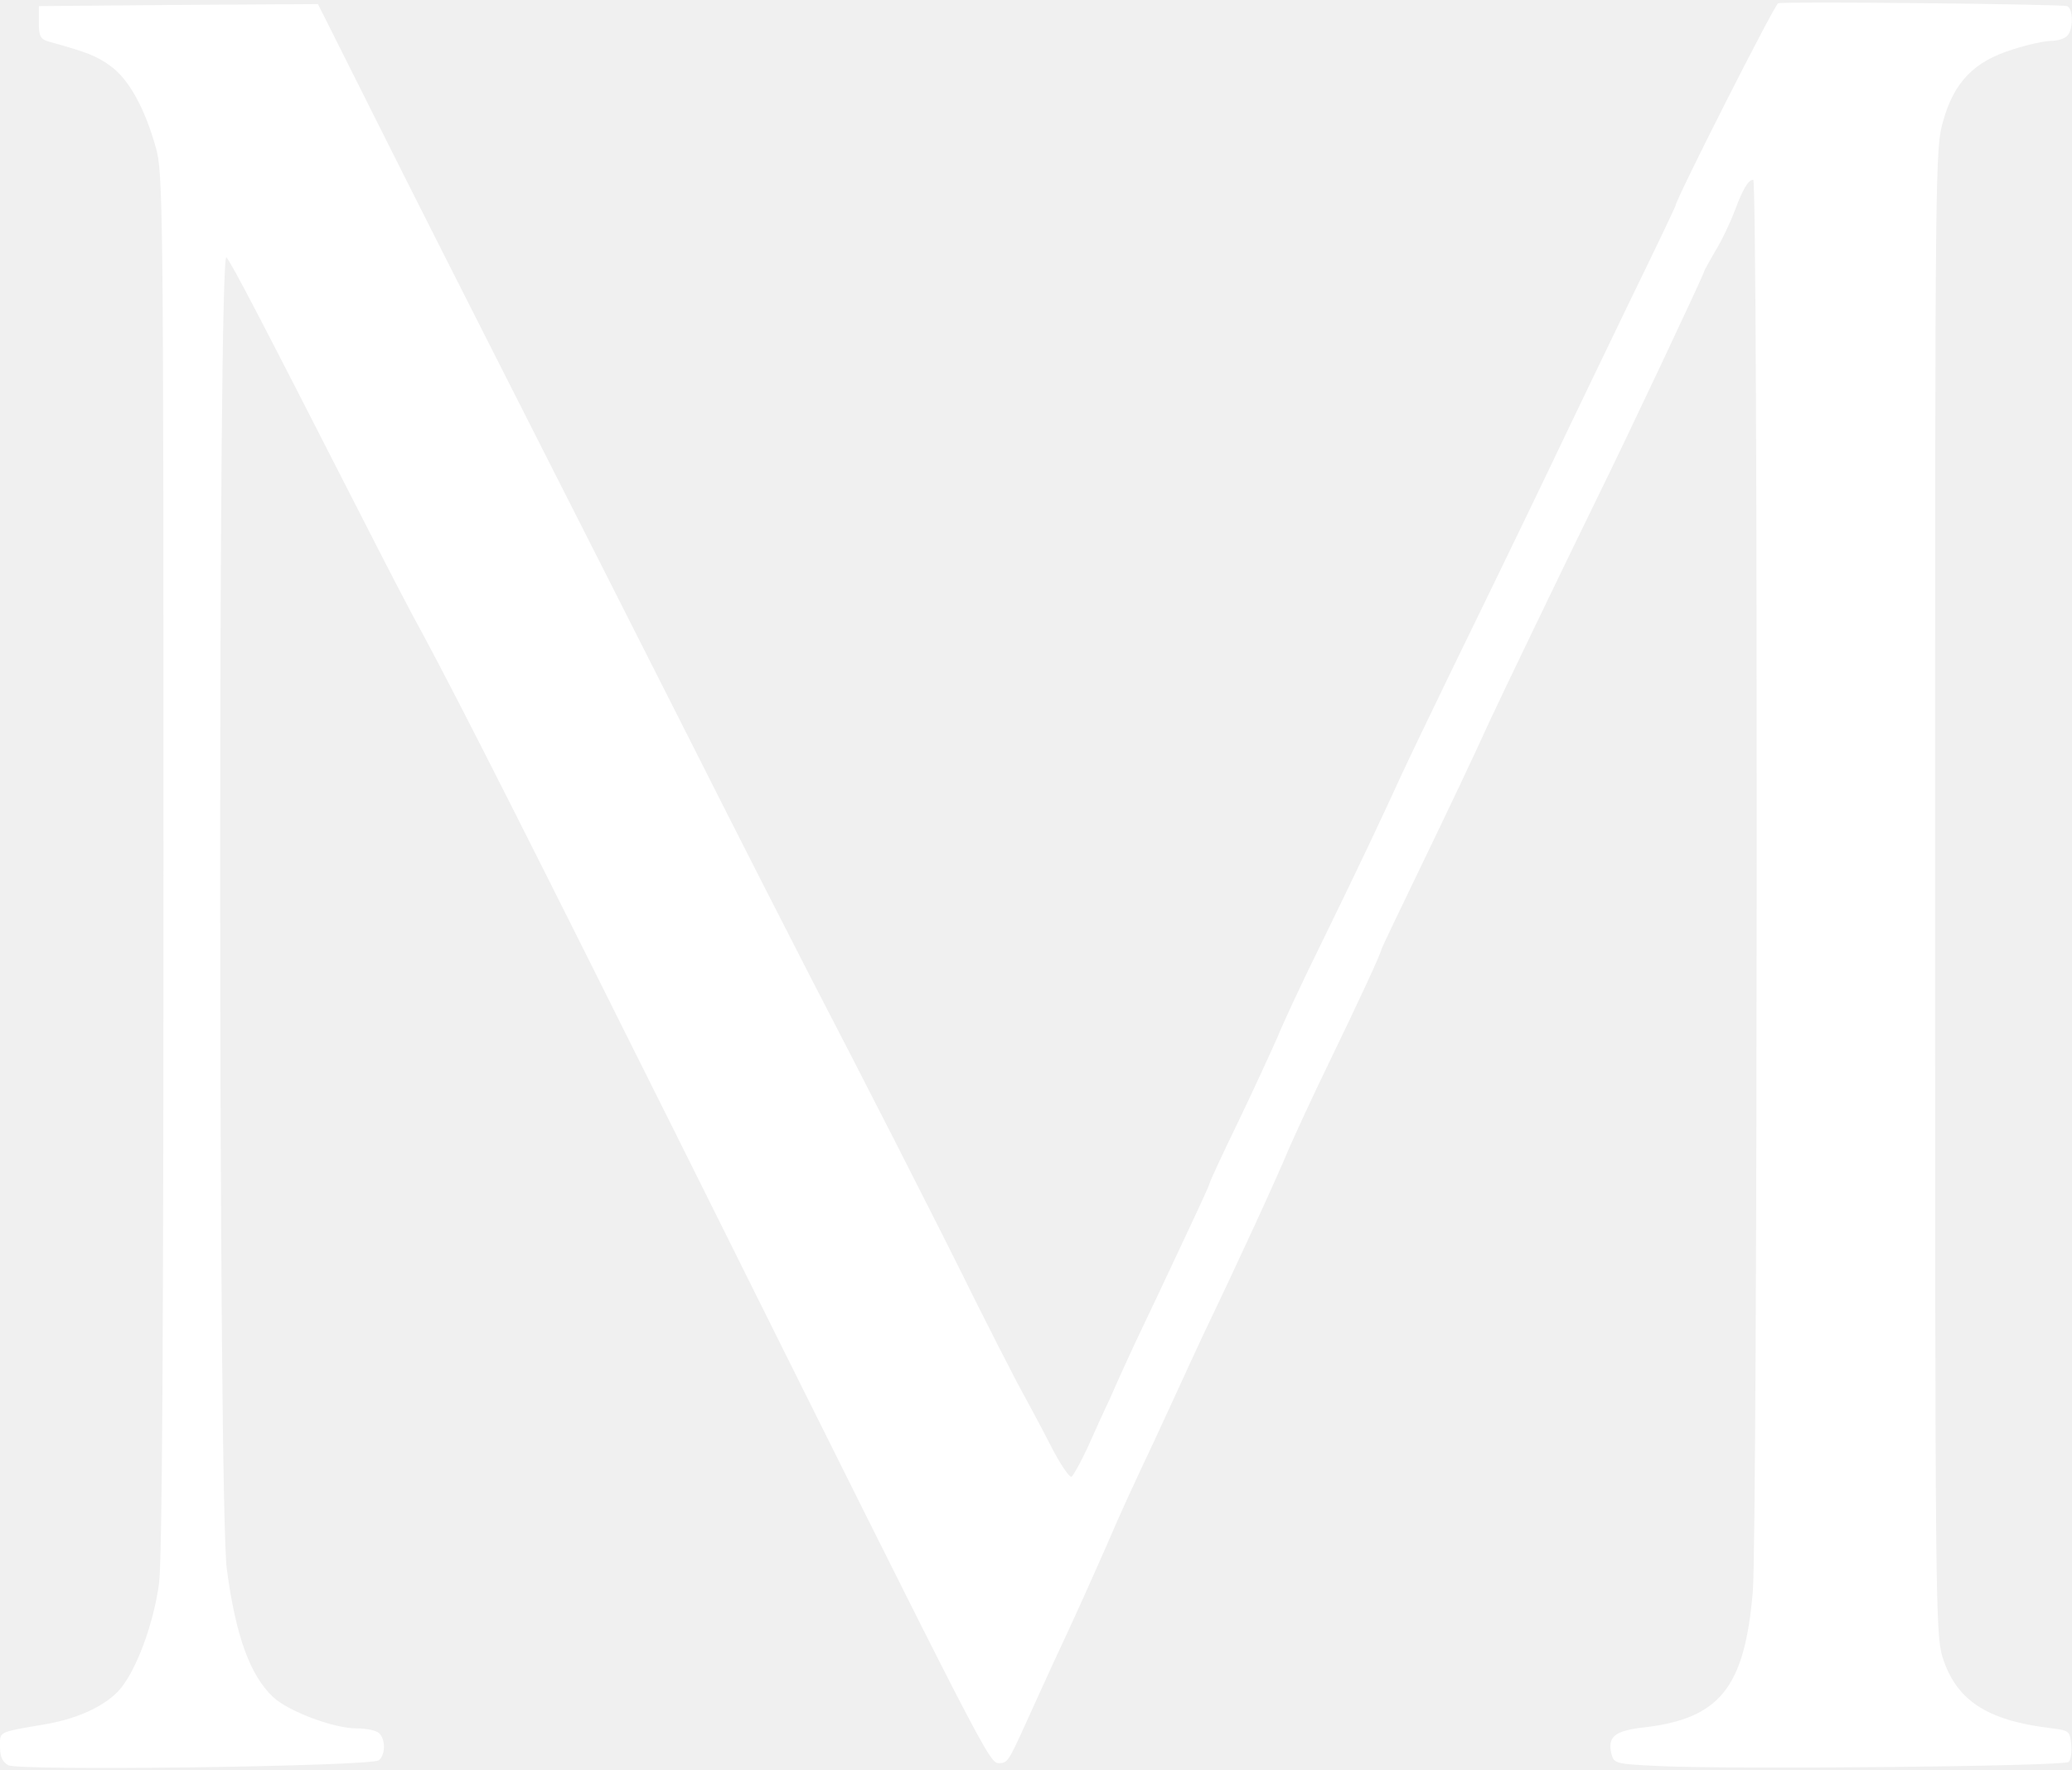
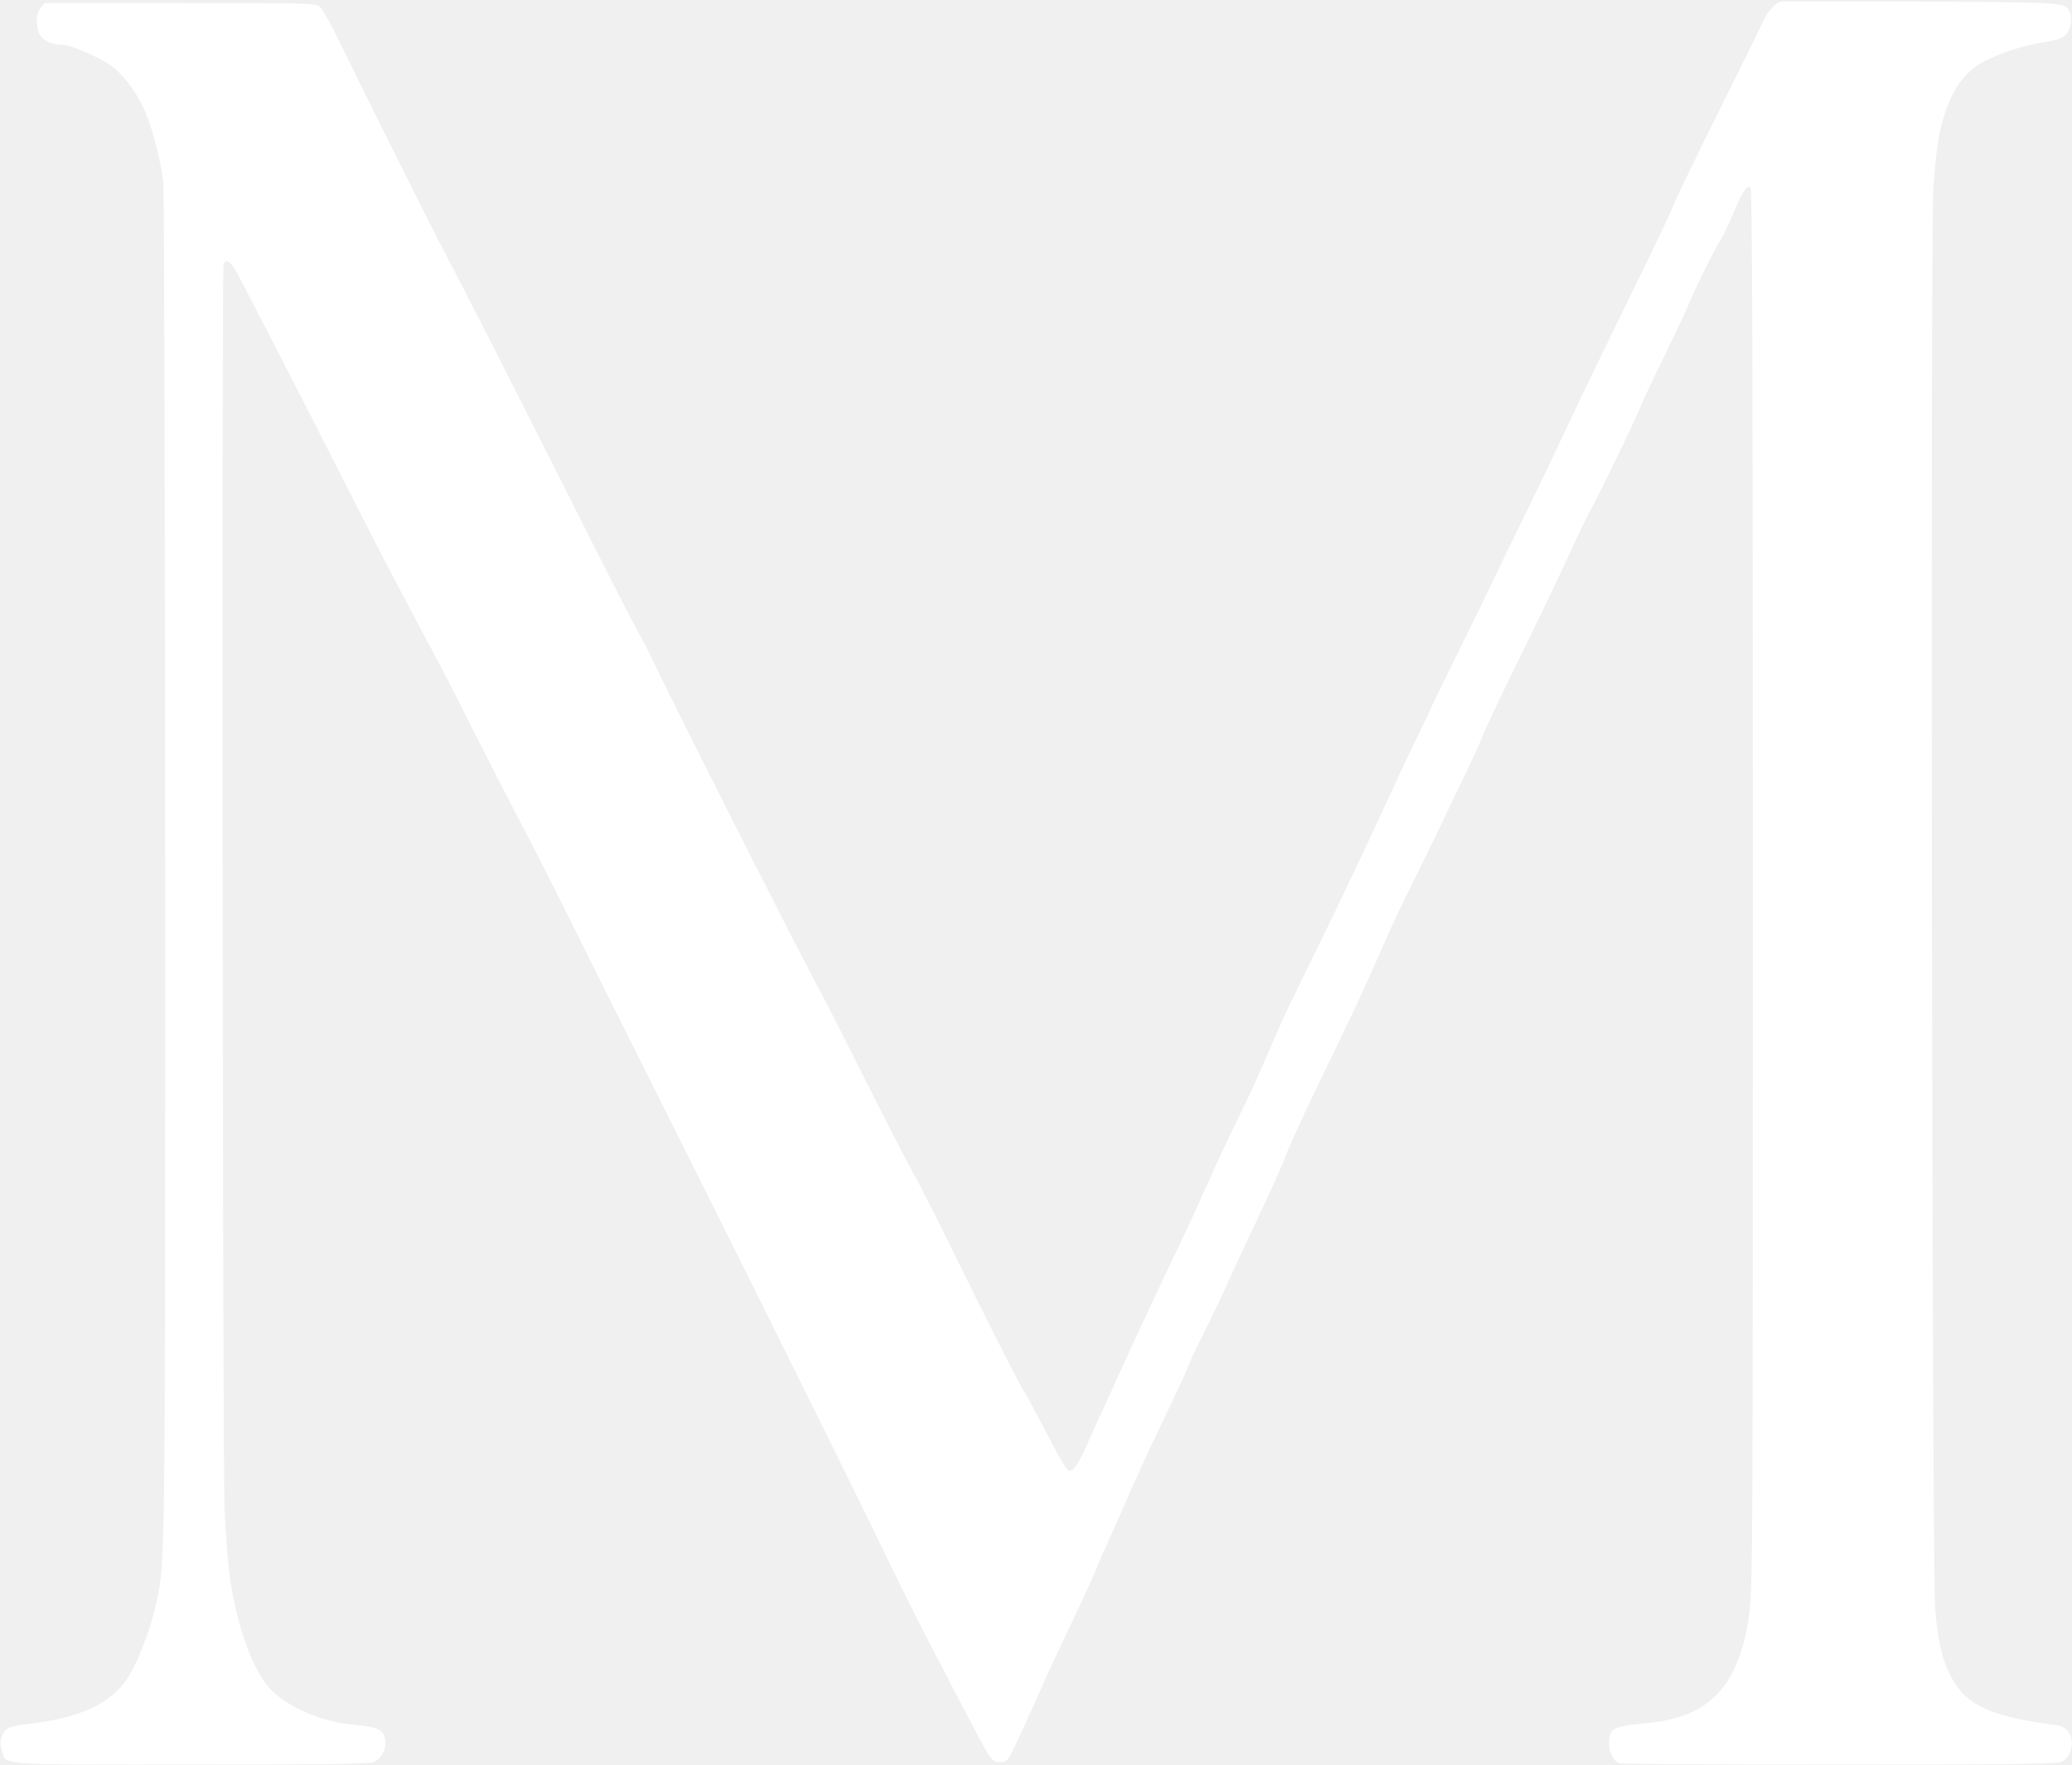
- <svg xmlns="http://www.w3.org/2000/svg" width="507.00" height="433.00" viewBox="0 0 507.00 433.00" shape-rendering="geometricPrecision">
-   <g transform="translate(0,433) scale(0.1,-0.1)" fill="#FFFFFF" stroke="none">
-     <path d="M4351 4322 c-9 -3 -251 -481 -251 -495 0 -2 -49 -105 -109 -228 -59 -123 -130 -269 -156 -324 -47 -99 -132 -276 -290 -600 -45 -93 -97 -201 -115 -240 -49 -107 -104 -224 -195 -410 -46 -93 -95 -198 -109 -233 -15 -34 -58 -128 -96 -207 -39 -80 -70 -148 -70 -150 0 -5 -25 -58 -128 -277 -28 -59 -61 -128 -73 -155 -12 -26 -32 -70 -44 -98 -13 -27 -37 -80 -53 -116 -17 -37 -35 -69 -40 -73 -5 -3 -28 31 -51 76 -23 45 -60 114 -82 154 -21 40 -66 128 -100 196 -96 195 -289 572 -408 801 -32 62 -166 324 -296 582 -131 259 -319 630 -418 825 -99 195 -250 493 -335 663 l-154 307 -341 -2 -342 -3 0 -40 c0 -34 4 -41 25 -47 94 -26 117 -35 151 -60 44 -32 83 -102 110 -198 18 -62 19 -137 19 -1752 0 -1152 -3 -1711 -11 -1764 -12 -89 -48 -192 -86 -246 -31 -46 -104 -83 -193 -98 -117 -20 -110 -17 -110 -55 0 -24 6 -37 20 -45 27 -15 889 -3 907 12 16 13 17 50 1 66 -7 7 -31 12 -55 12 -57 0 -168 42 -205 77 -56 53 -91 148 -113 313 -21 153 -22 3232 -1 3210 13 -14 87 -157 326 -625 56 -110 124 -242 152 -292 100 -186 266 -515 674 -1333 715 -1436 714 -1435 739 -1435 20 0 23 5 64 95 16 36 46 101 66 145 60 128 95 207 136 300 28 66 62 140 114 250 23 50 50 108 60 130 10 22 37 81 60 130 91 190 175 373 209 454 14 32 56 124 94 202 79 163 132 278 132 285 0 2 39 84 86 181 87 180 146 305 179 378 23 50 175 366 265 550 72 146 260 545 260 551 0 2 13 25 28 51 16 26 37 71 47 98 20 53 33 75 45 75 12 0 11 -3305 -1 -3455 -20 -236 -81 -312 -270 -333 -68 -8 -86 -23 -76 -64 6 -24 10 -25 114 -30 177 -9 994 -1 1005 10 5 5 8 25 6 43 -3 33 -5 34 -53 40 -155 19 -229 69 -262 174 -17 57 -18 142 -18 1875 0 1785 0 1816 20 1885 27 95 76 145 170 174 37 12 79 21 94 21 15 0 32 5 39 12 16 16 15 67 0 73 -16 5 -693 12 -707 7z" />
+ <svg xmlns="http://www.w3.org/2000/svg" width="169.33" height="144.17" viewBox="0 0 169.33 144.17" shape-rendering="geometricPrecision">
+   <g transform="translate(0.00,0.00) scale(0.166667)">
+     <g transform="translate(0,865) scale(0.1,-0.1)" fill="#FFFFFF" stroke="none">
+       <path d="M8733 8642 c-27 -4 -70 -53 -93 -107 -9 -22 -106 -218 -214 -435 -108 -217 -205 -417 -215 -445 -11 -28 -71 -156 -134 -285 -63 -129 -156 -320 -207 -425 -51 -104 -117 -242 -147 -305 -110 -234 -170 -360 -263 -550 -53 -107 -121 -247 -150 -310 -30 -63 -110 -226 -177 -362 -68 -137 -123 -250 -123 -253 0 -2 -23 -51 -51 -107 -28 -57 -118 -249 -201 -428 -82 -179 -213 -453 -290 -610 -165 -336 -173 -353 -232 -490 -64 -151 -98 -226 -181 -395 -40 -82 -101 -213 -135 -290 -67 -151 -96 -214 -200 -430 -59 -123 -204 -436 -262 -565 -11 -25 -31 -67 -43 -95 -13 -27 -47 -102 -75 -165 -53 -118 -74 -150 -96 -150 -13 0 -42 49 -144 245 -35 66 -66 125 -70 130 -22 28 -197 373 -391 770 -51 105 -130 259 -176 342 -45 84 -149 287 -231 450 -81 164 -189 375 -240 470 -131 246 -637 1247 -779 1541 -25 54 -66 133 -91 177 -25 44 -180 348 -344 675 -324 642 -508 1004 -596 1170 -56 104 -427 848 -535 1071 -31 63 -66 124 -78 135 -20 18 -43 19 -686 19 l-665 0 -19 -24 c-23 -28 -25 -90 -4 -131 15 -29 61 -50 115 -50 38 0 184 -64 238 -104 51 -37 113 -117 154 -201 38 -76 89 -268 99 -375 4 -52 8 -1566 9 -3363 0 -3525 2 -3401 -51 -3625 -25 -110 -90 -274 -133 -338 -85 -126 -228 -193 -480 -224 -105 -13 -119 -19 -136 -60 -10 -24 -10 -39 -1 -70 22 -75 -43 -70 922 -70 608 0 875 3 898 11 35 12 61 53 61 94 0 62 -32 80 -154 90 -159 13 -333 89 -417 182 -86 98 -166 329 -195 566 -8 67 -18 205 -23 307 -9 198 -14 6073 -5 6103 9 29 32 19 57 -25 35 -61 314 -603 527 -1023 173 -342 271 -530 435 -835 40 -74 134 -256 208 -405 75 -148 179 -351 231 -450 53 -99 175 -340 272 -535 96 -195 244 -490 327 -655 256 -508 1014 -2034 1130 -2275 111 -231 219 -449 301 -605 43 -82 109 -208 146 -280 125 -239 132 -250 166 -253 19 -2 36 3 46 15 14 16 77 152 200 428 17 39 66 142 108 230 42 88 94 201 115 250 20 50 60 140 87 200 28 61 70 155 93 210 24 55 69 154 100 220 32 66 83 174 115 240 31 66 61 132 65 145 4 14 42 95 85 180 42 85 94 193 114 240 21 47 55 121 76 165 73 153 189 405 196 428 10 34 85 198 167 369 41 84 101 209 134 278 34 69 88 186 121 260 33 74 77 173 98 220 20 47 68 147 106 222 37 76 94 193 127 260 32 68 91 191 131 273 40 83 78 166 85 185 16 44 78 176 213 450 117 239 191 395 245 515 20 44 58 121 84 170 61 115 215 434 241 500 11 28 65 143 121 256 55 113 109 229 120 257 25 62 114 242 145 291 13 20 42 81 65 136 48 111 68 142 85 125 8 -8 11 -1010 11 -3438 0 -3235 -1 -3434 -18 -3555 -24 -174 -73 -301 -149 -383 -85 -93 -196 -138 -380 -154 -136 -12 -158 -25 -158 -93 0 -49 23 -93 52 -101 13 -3 499 -6 1080 -6 799 0 1063 3 1083 12 54 25 72 107 33 153 -19 22 -36 27 -103 35 -44 5 -120 19 -170 31 -170 42 -248 96 -305 213 -40 82 -56 156 -71 316 -16 183 -24 6770 -9 6970 16 206 28 281 60 375 34 100 81 169 149 220 61 44 212 99 316 115 44 7 92 18 107 26 33 17 53 79 39 118 -22 56 1 54 -726 58 -368 1 -680 2 -692 0z" />
+     </g>
  </g>
</svg>
